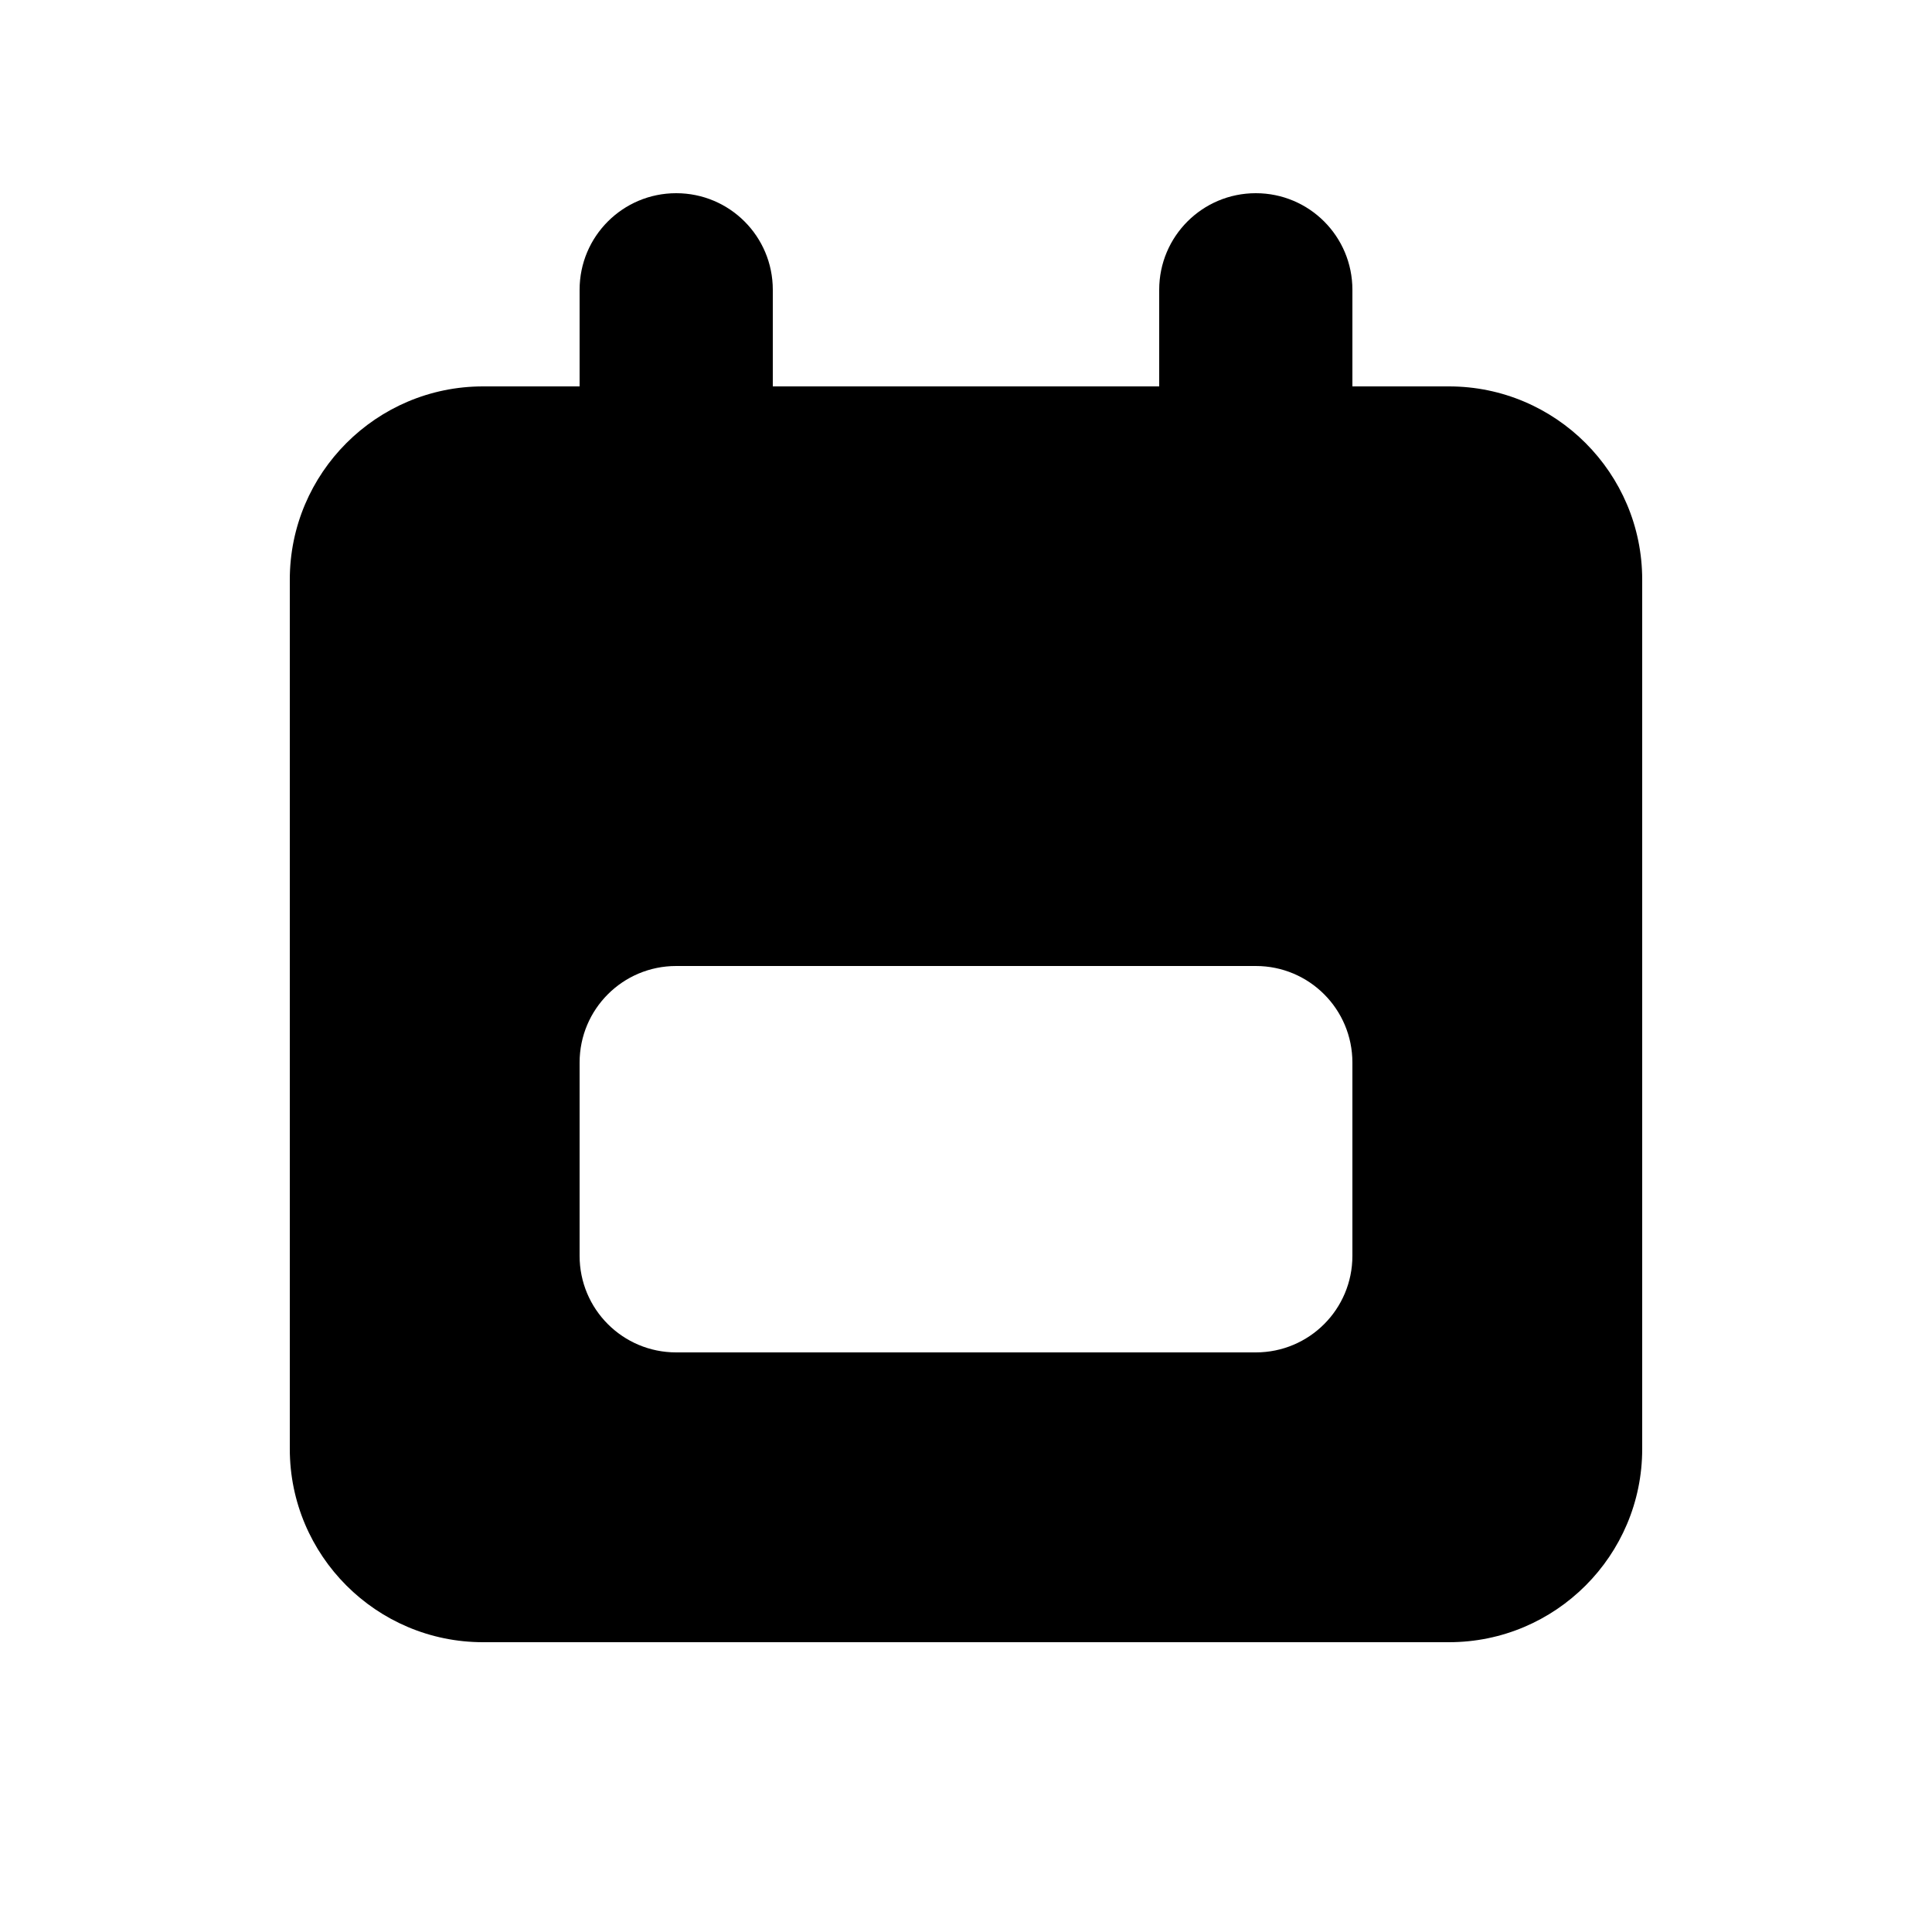
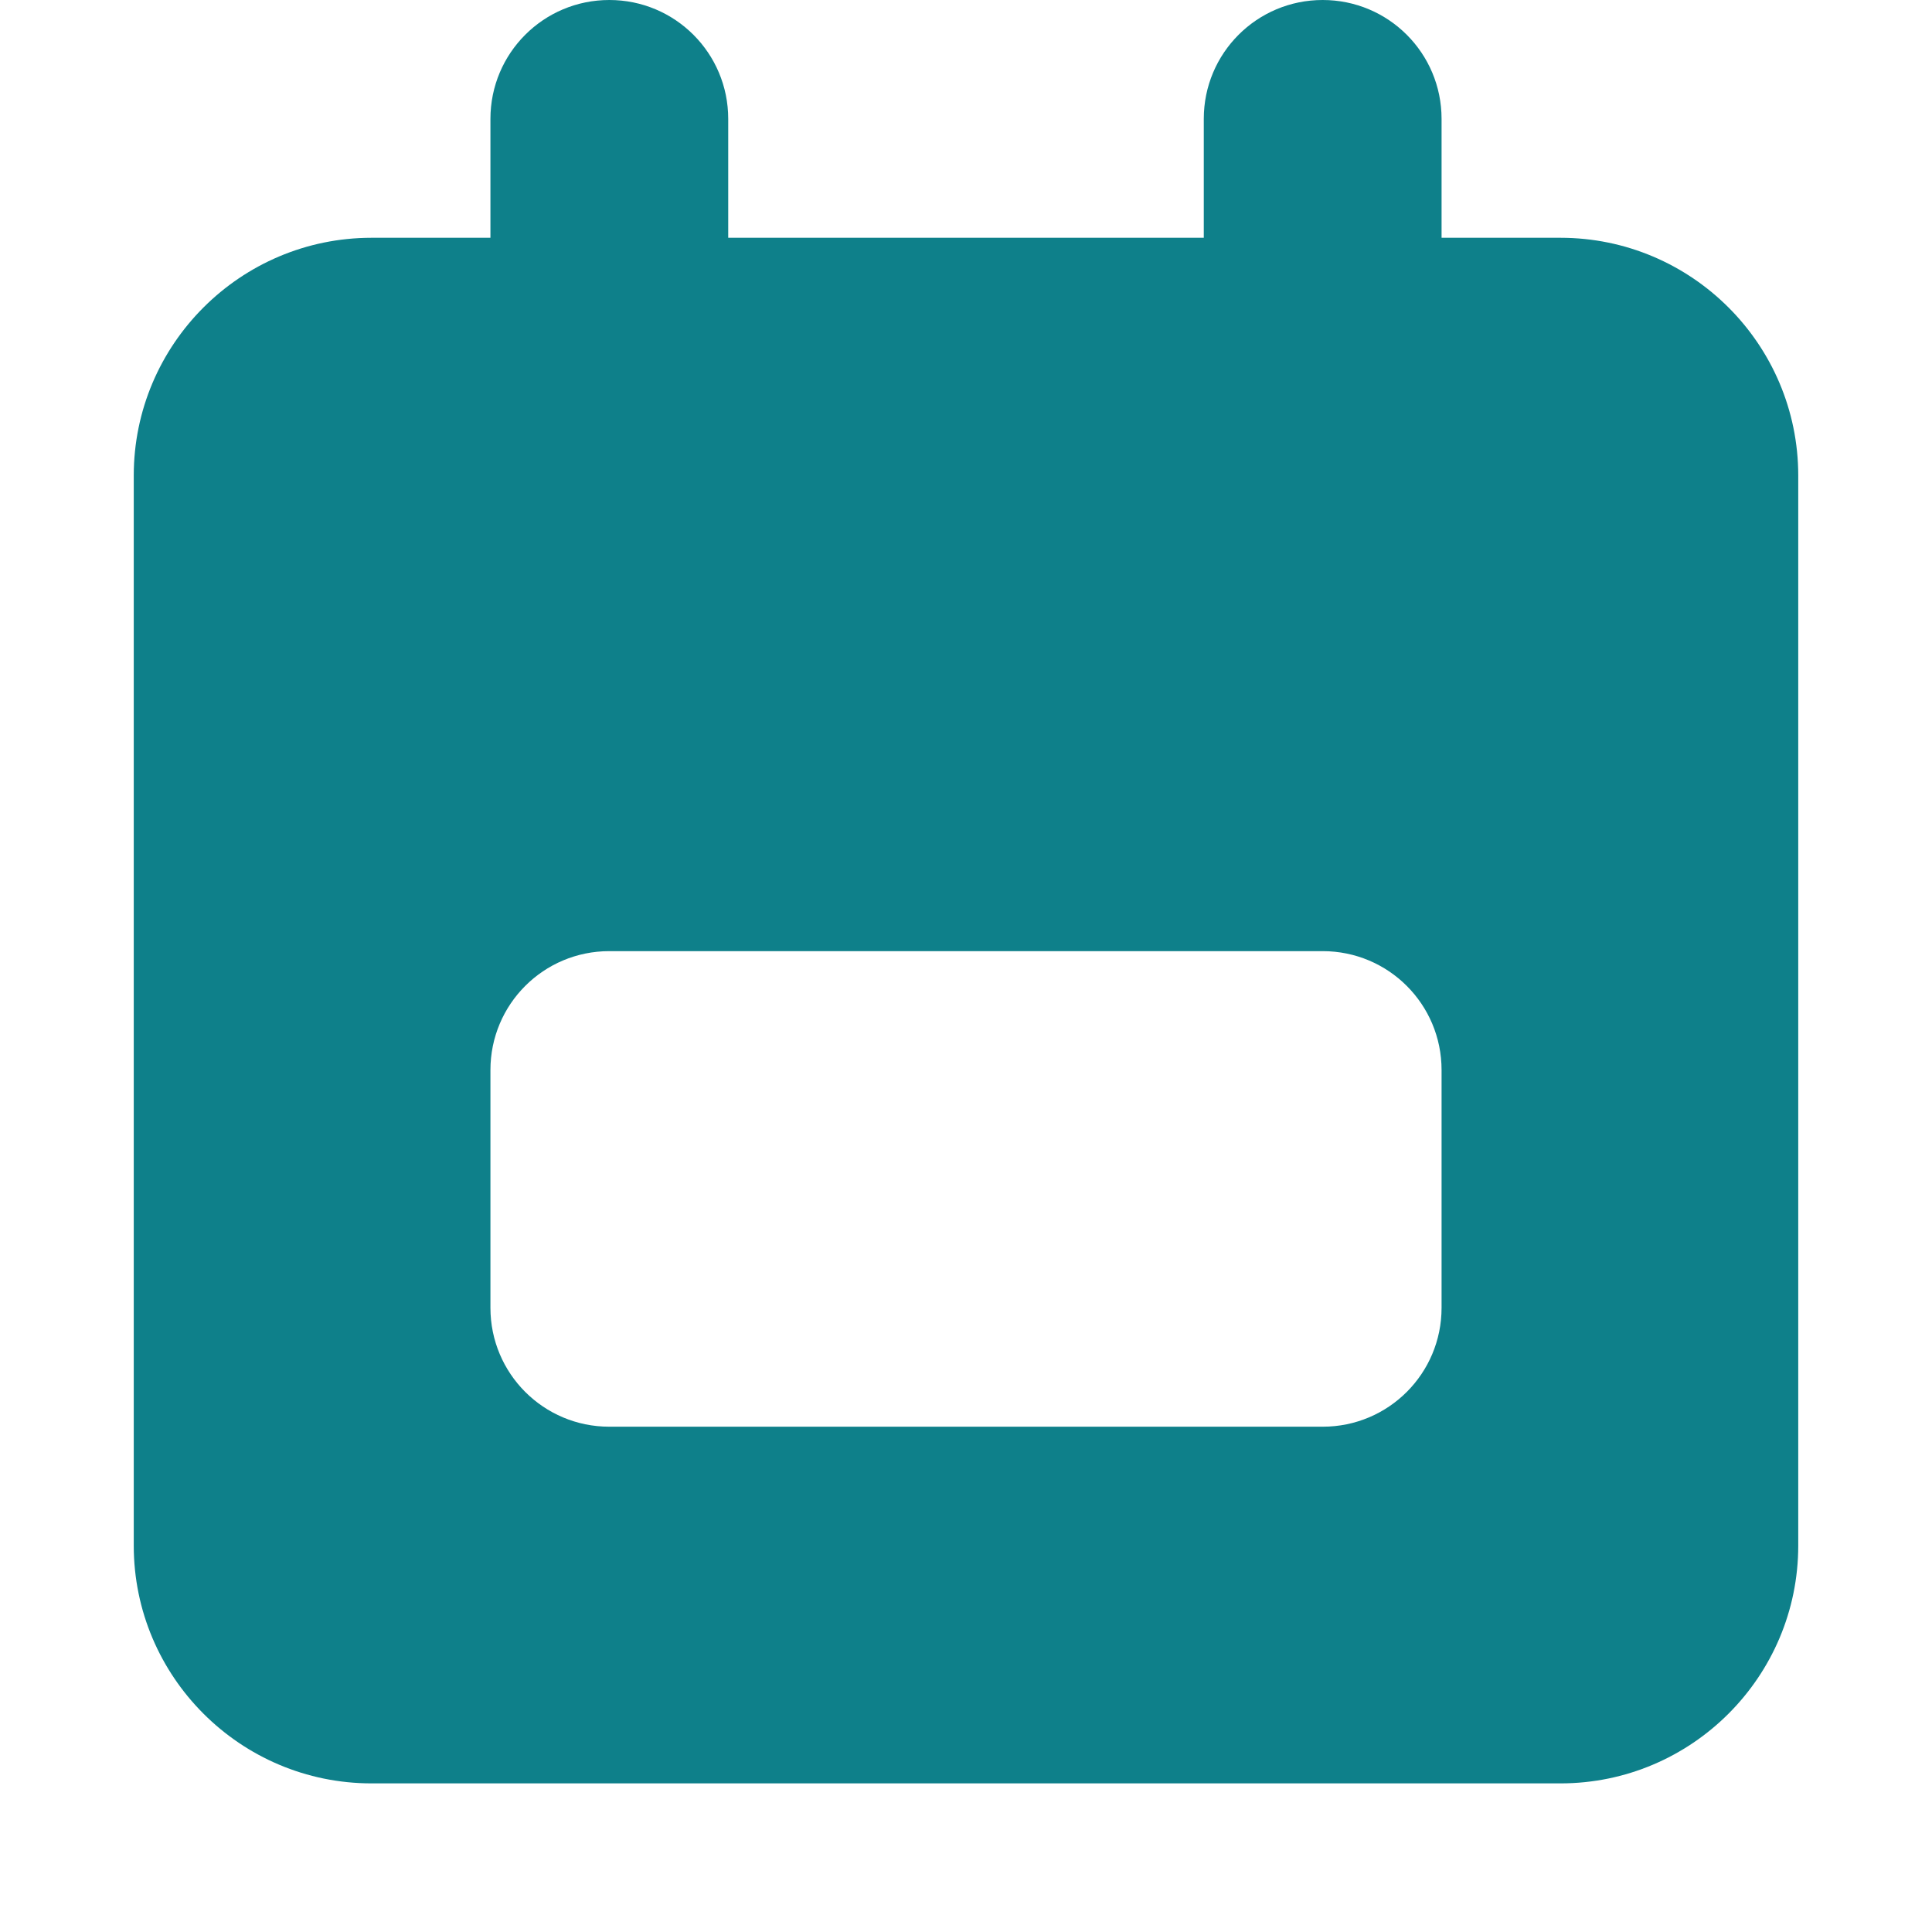
- <svg xmlns="http://www.w3.org/2000/svg" viewBox="0 0 640 640">
-   <path d="M224 64C241.7 64 256 78.3 256 96L256 128L384 128L384 96C384 78.3 398.3 64 416 64C433.7 64 448 78.3 448 96L448 128L480 128C515.3 128 544 156.7 544 192L544 480C544 515.3 515.3 544 480 544L160 544C124.7 544 96 515.3 96 480L96 192C96 156.7 124.7 128 160 128L192 128L192 96C192 78.3 206.3 64 224 64zM224 320C206.3 320 192 334.3 192 352L192 416C192 433.7 206.3 448 224 448L416 448C433.7 448 448 433.7 448 416L448 352C448 334.3 433.7 320 416 320L224 320z" />
+ <svg xmlns="http://www.w3.org/2000/svg" viewBox="60 64 520 520">
+   <path fill="#0e808a" d="M224 64C241.7 64 256 78.3 256 96L256 128L384 128L384 96C384 78.3 398.3 64 416 64C433.7 64 448 78.3 448 96L448 128L480 128C515.3 128 544 156.7 544 192L544 480C544 515.3 515.3 544 480 544L160 544C124.7 544 96 515.3 96 480L96 192C96 156.7 124.7 128 160 128L192 128L192 96C192 78.3 206.3 64 224 64zM224 320C206.3 320 192 334.3 192 352L192 416C192 433.7 206.3 448 224 448L416 448C433.7 448 448 433.7 448 416L448 352C448 334.3 433.7 320 416 320L224 320z" />
</svg>
